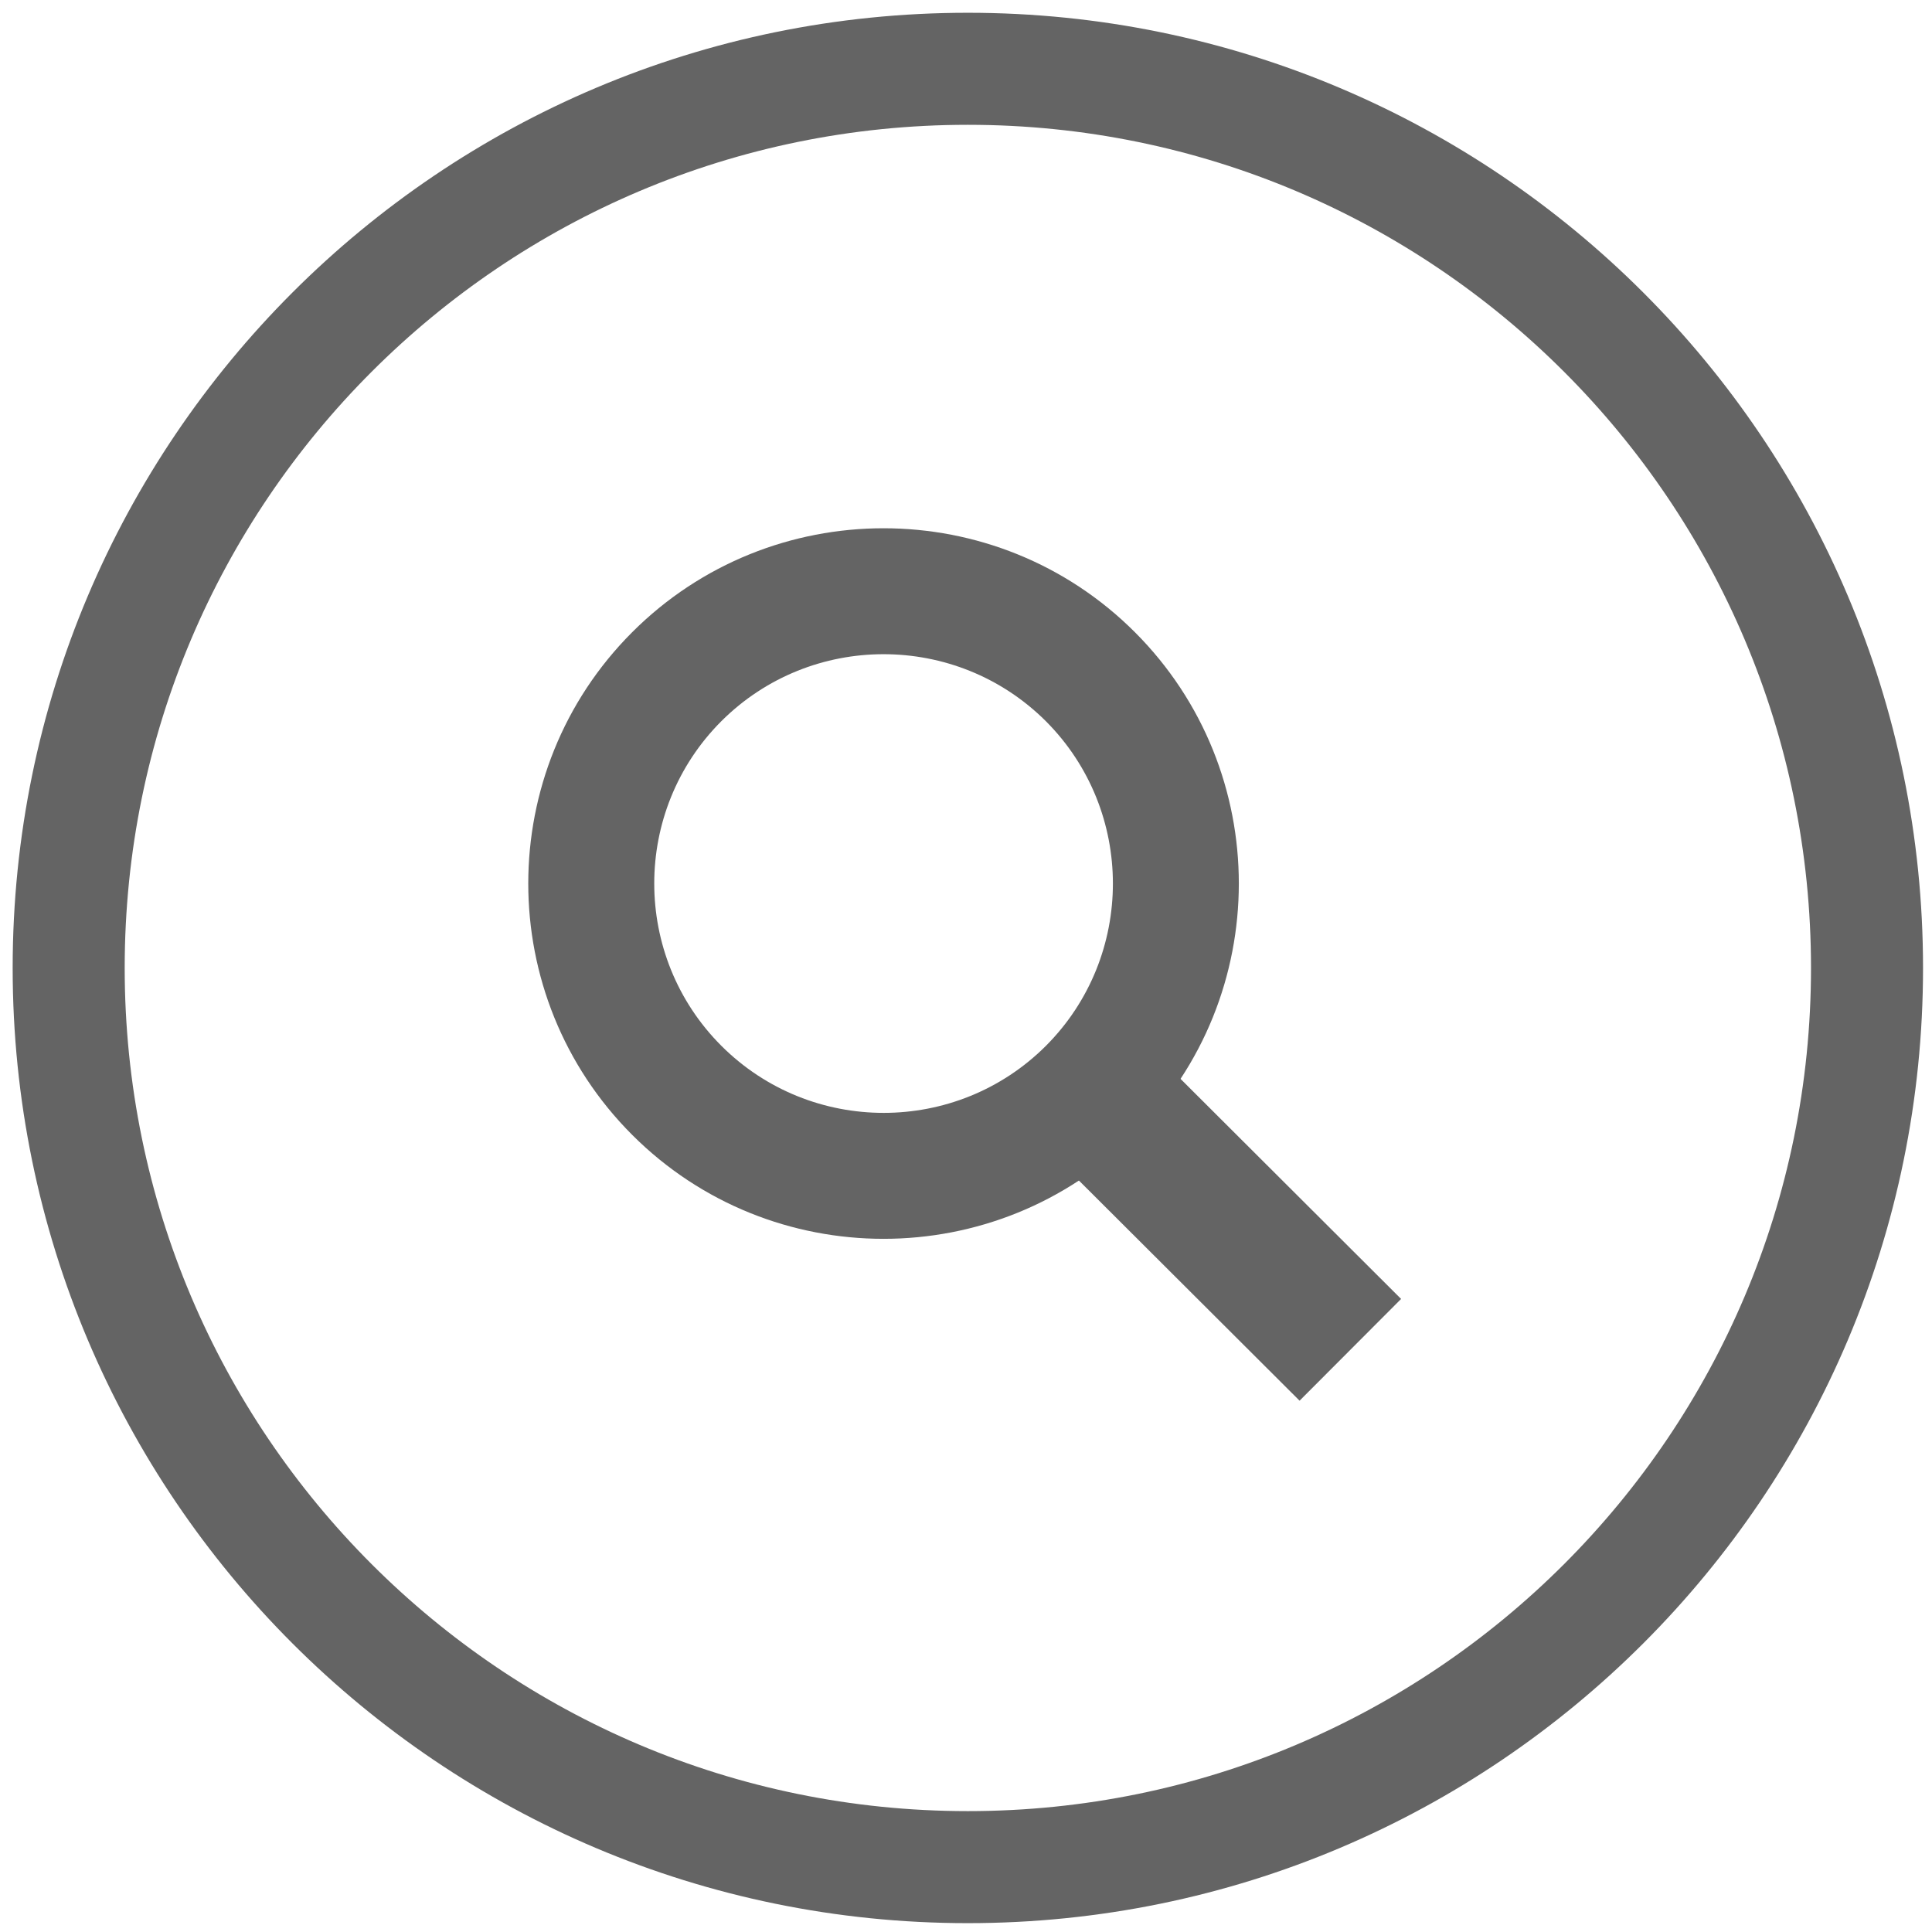
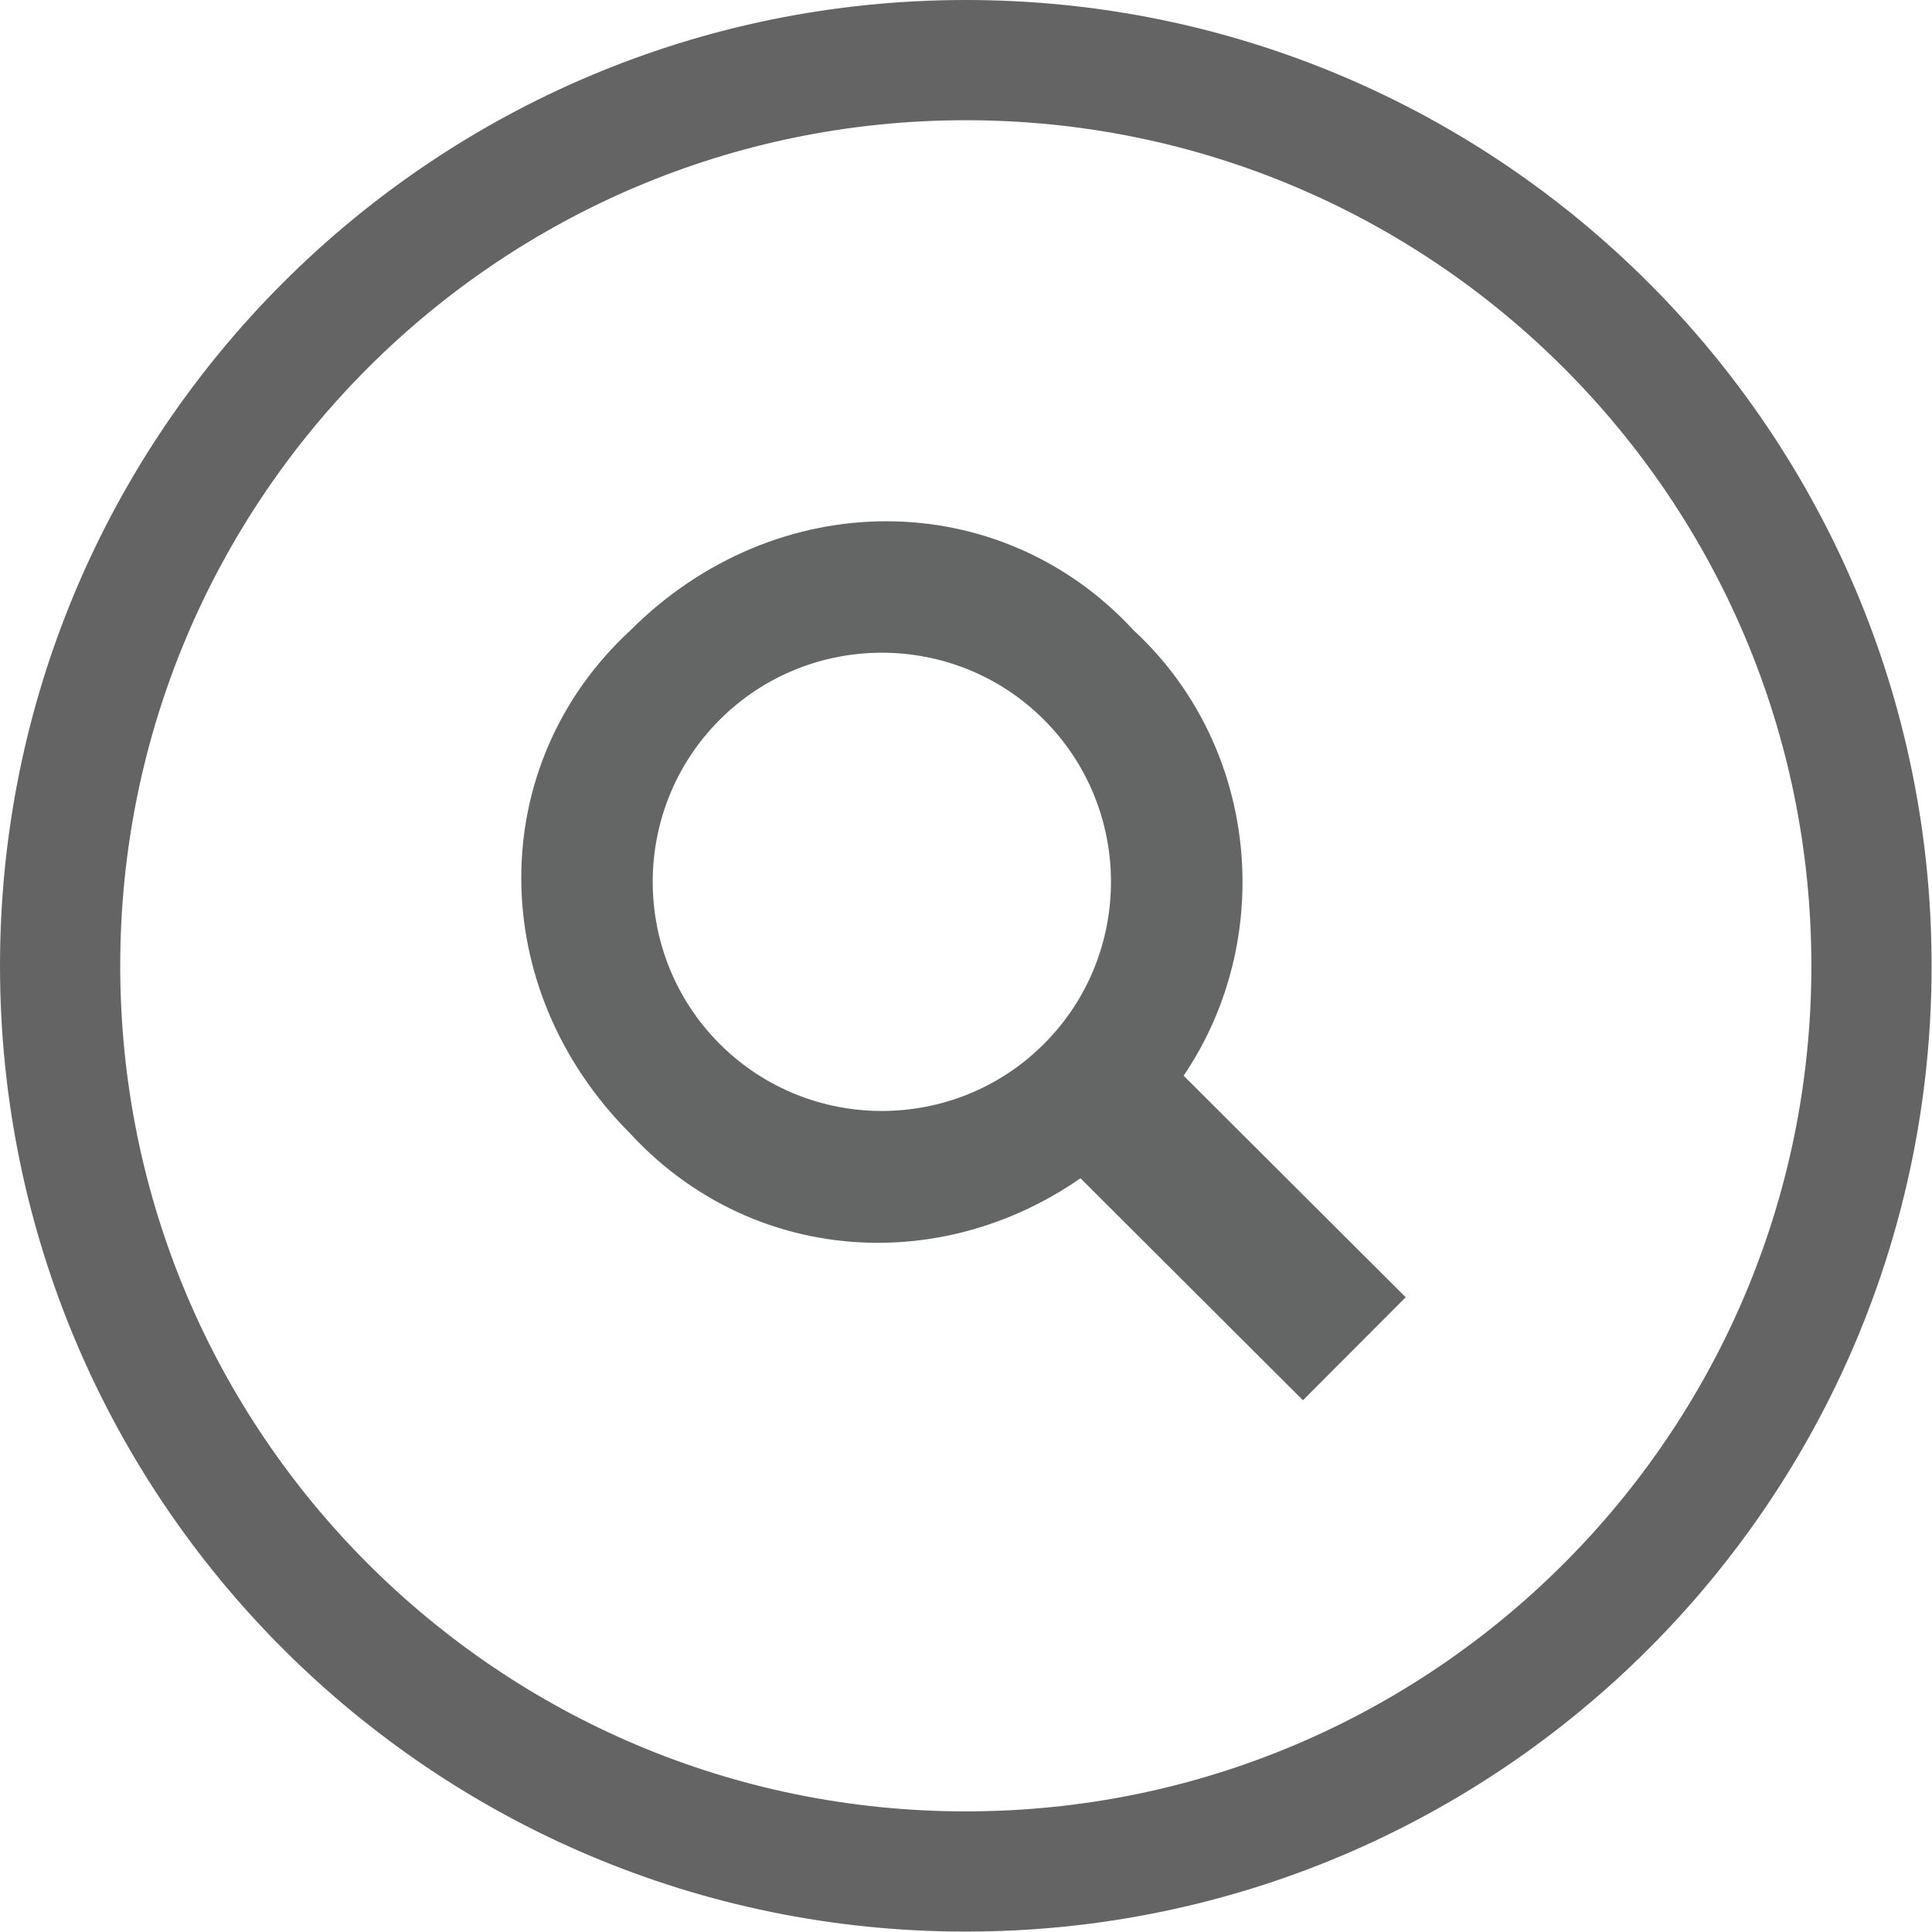
- <svg xmlns="http://www.w3.org/2000/svg" version="1.1" baseProfile="tiny" id="Layer_1" x="0px" y="0px" width="17.245px" height="17.245px" viewBox="0 0 17.245 17.245" xml:space="preserve">
+ <svg xmlns="http://www.w3.org/2000/svg" version="1.1" id="Layer_1" x="0px" y="0px" viewBox="79 -1 482.1 482.1" enable-background="new 79 -1 482.1 482.1" xml:space="preserve">
  <g>
-     <path fill="#646464" d="M10.13,10.13c-1.237,1.237-3.25,1.237-4.487,0c-1.237-1.237-1.237-3.25,0-4.487   c1.237-1.237,3.25-1.237,4.487,0C11.367,6.88,11.367,8.892,10.13,10.13z M6.439,6.437c-0.799,0.799-0.799,2.099,0,2.898   c0.799,0.798,2.098,0.798,2.897,0c0.797-0.799,0.797-2.098,0-2.897C8.536,5.64,7.238,5.64,6.439,6.437z" />
+     <path fill="#646565" d="M361.9,281.9c-36.3,36.3-92.1,36.3-125.6,0c-36.3-36.3-36.3-92.1,0-125.6c36.3-36.3,92.1-36.3,125.6,0   C398.1,189.8,398.1,248.4,361.9,281.9z M258.6,178.6c-22.3,22.3-22.3,58.6,0,80.9c22.3,22.3,58.6,22.3,80.9,0   c22.3-22.3,22.3-58.6,0-80.9S280.9,156.3,258.6,178.6z" />
  </g>
-   <rect x="10.067" y="8.809" transform="matrix(0.7063 -0.7079 0.7079 0.7063 -4.4348 10.7247)" fill="#646464" width="1.283" height="3.798" />
-   <circle fill="none" stroke="#646464" stroke-miterlimit="10" cx="8.639" cy="8.64" r="8.026" />
+   <rect x="361.3" y="245" transform="matrix(-0.7063 0.7079 -0.7079 -0.7063 858.3929 239.9931)" fill="#646565" width="36.3" height="106" />
+   <circle fill="none" stroke="#646464" stroke-width="30" stroke-miterlimit="10" cx="320" cy="240" r="226" />
</svg>
